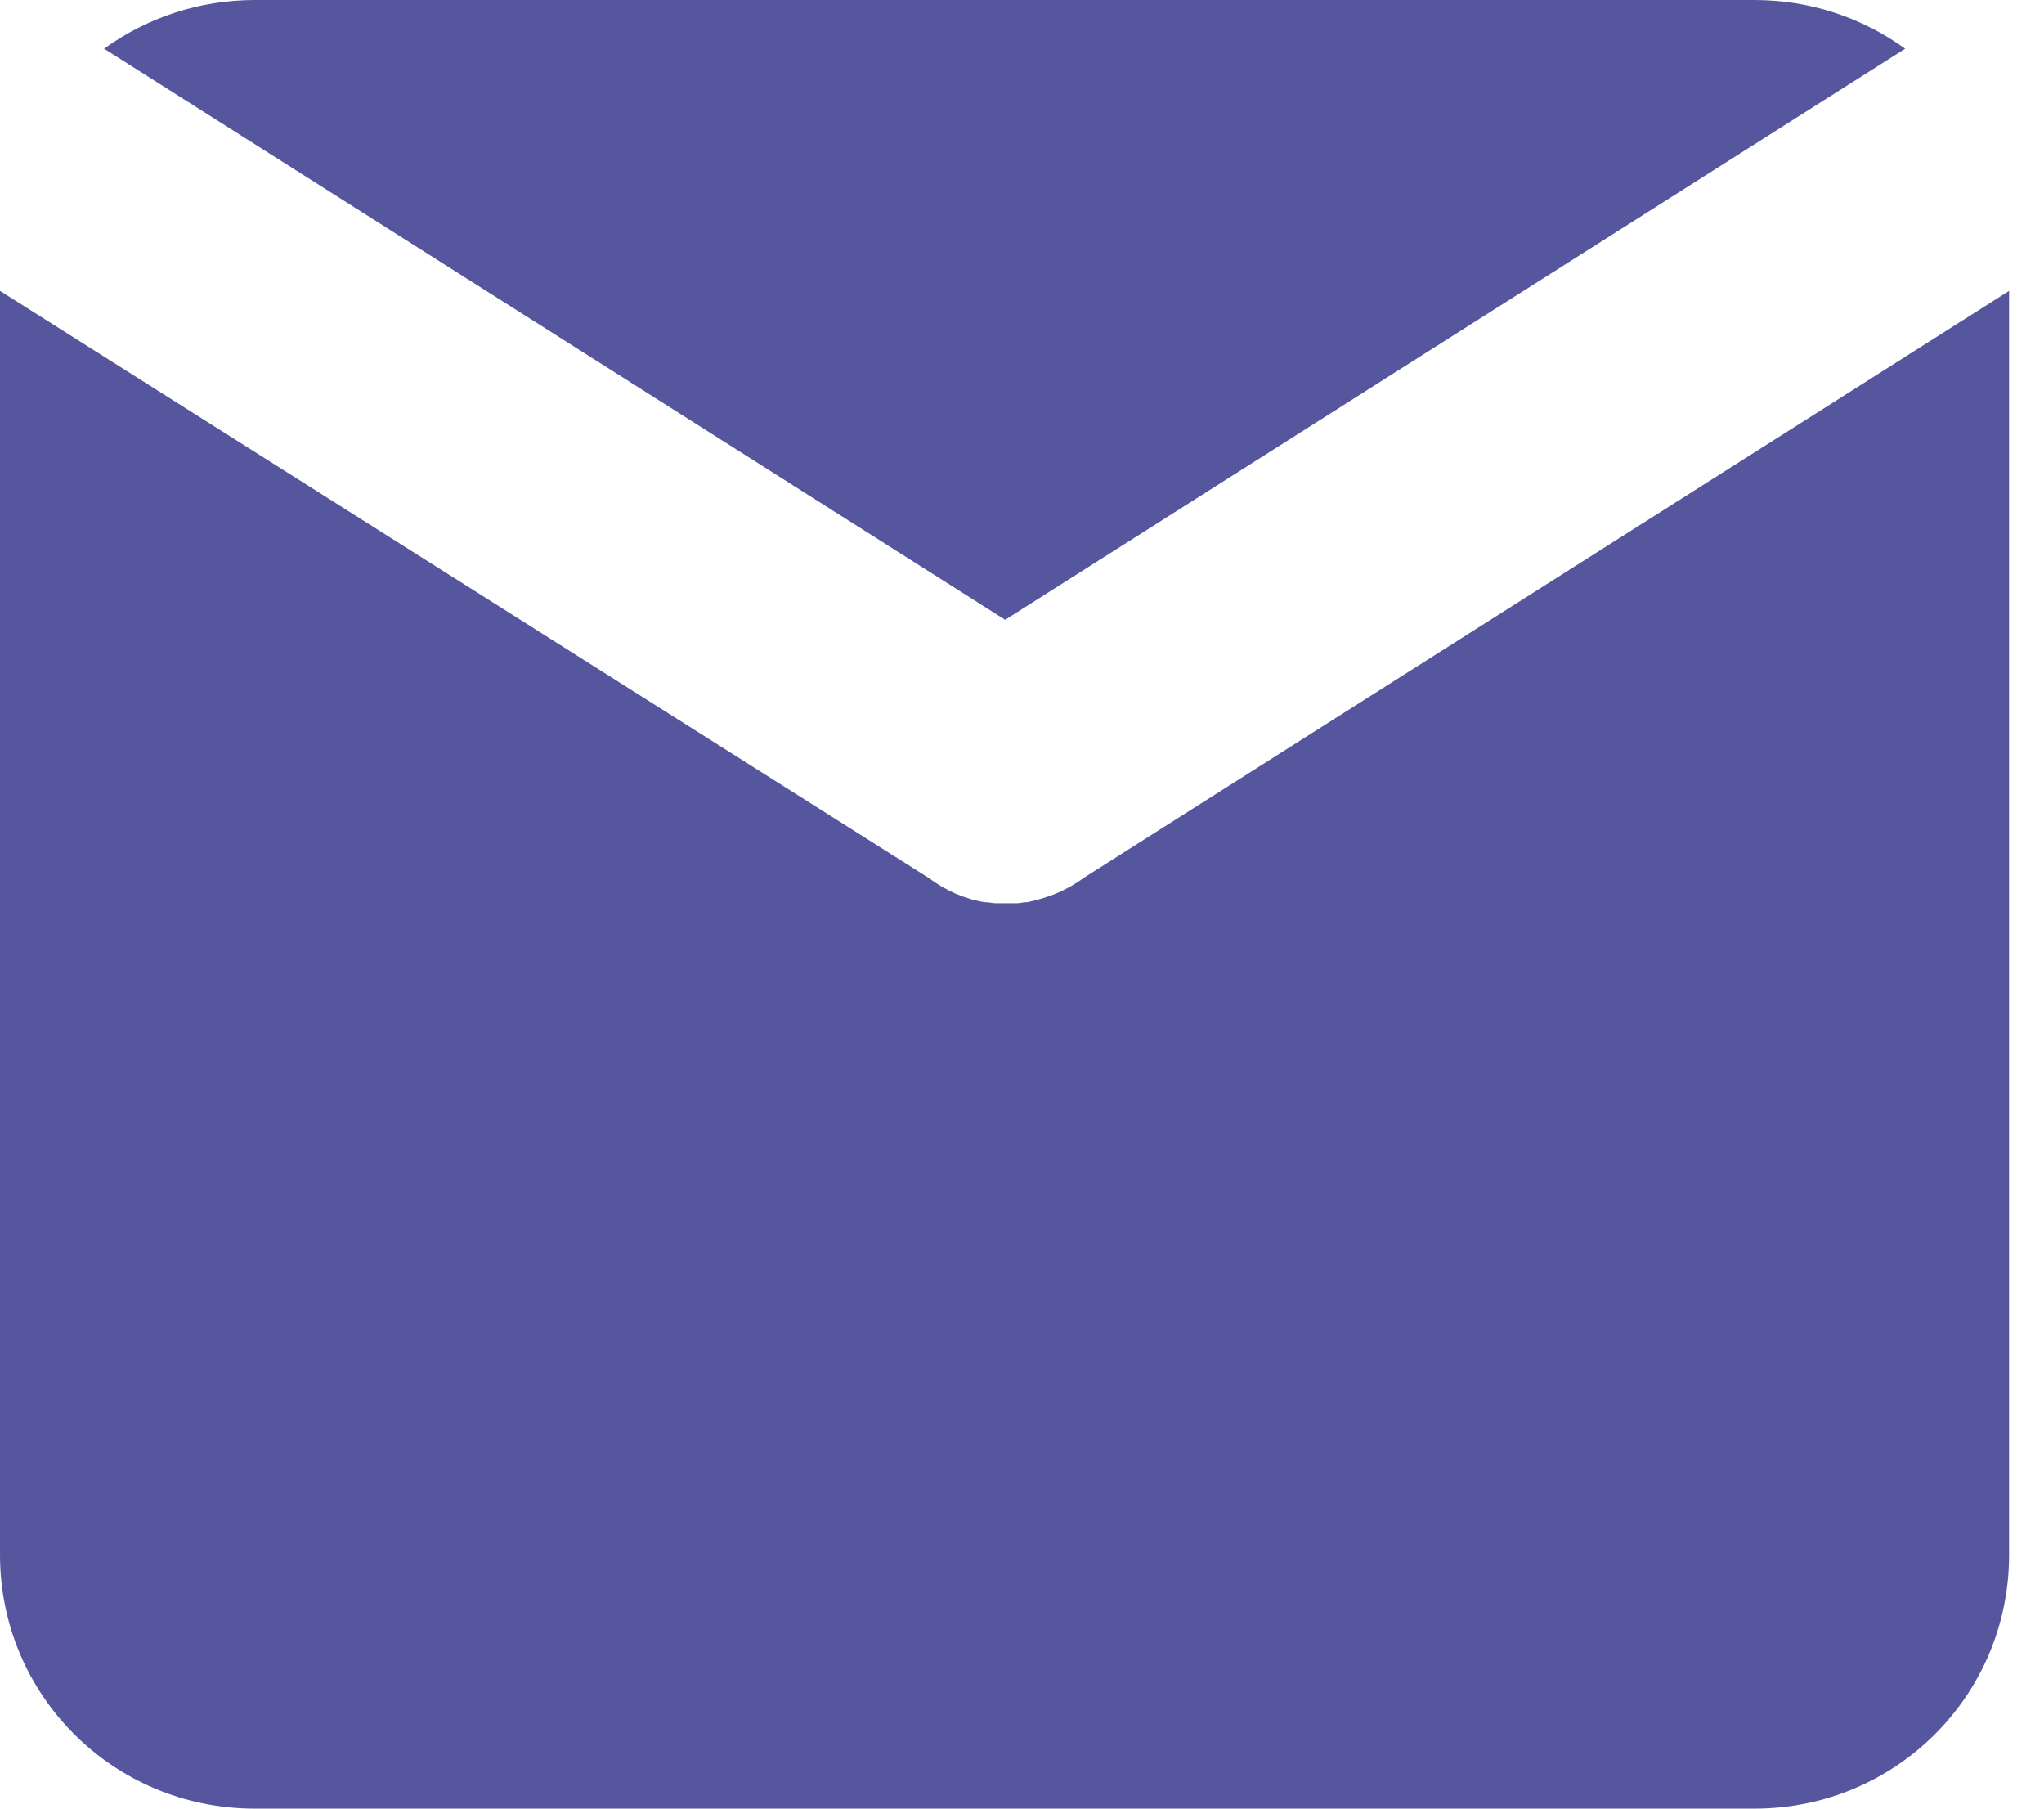
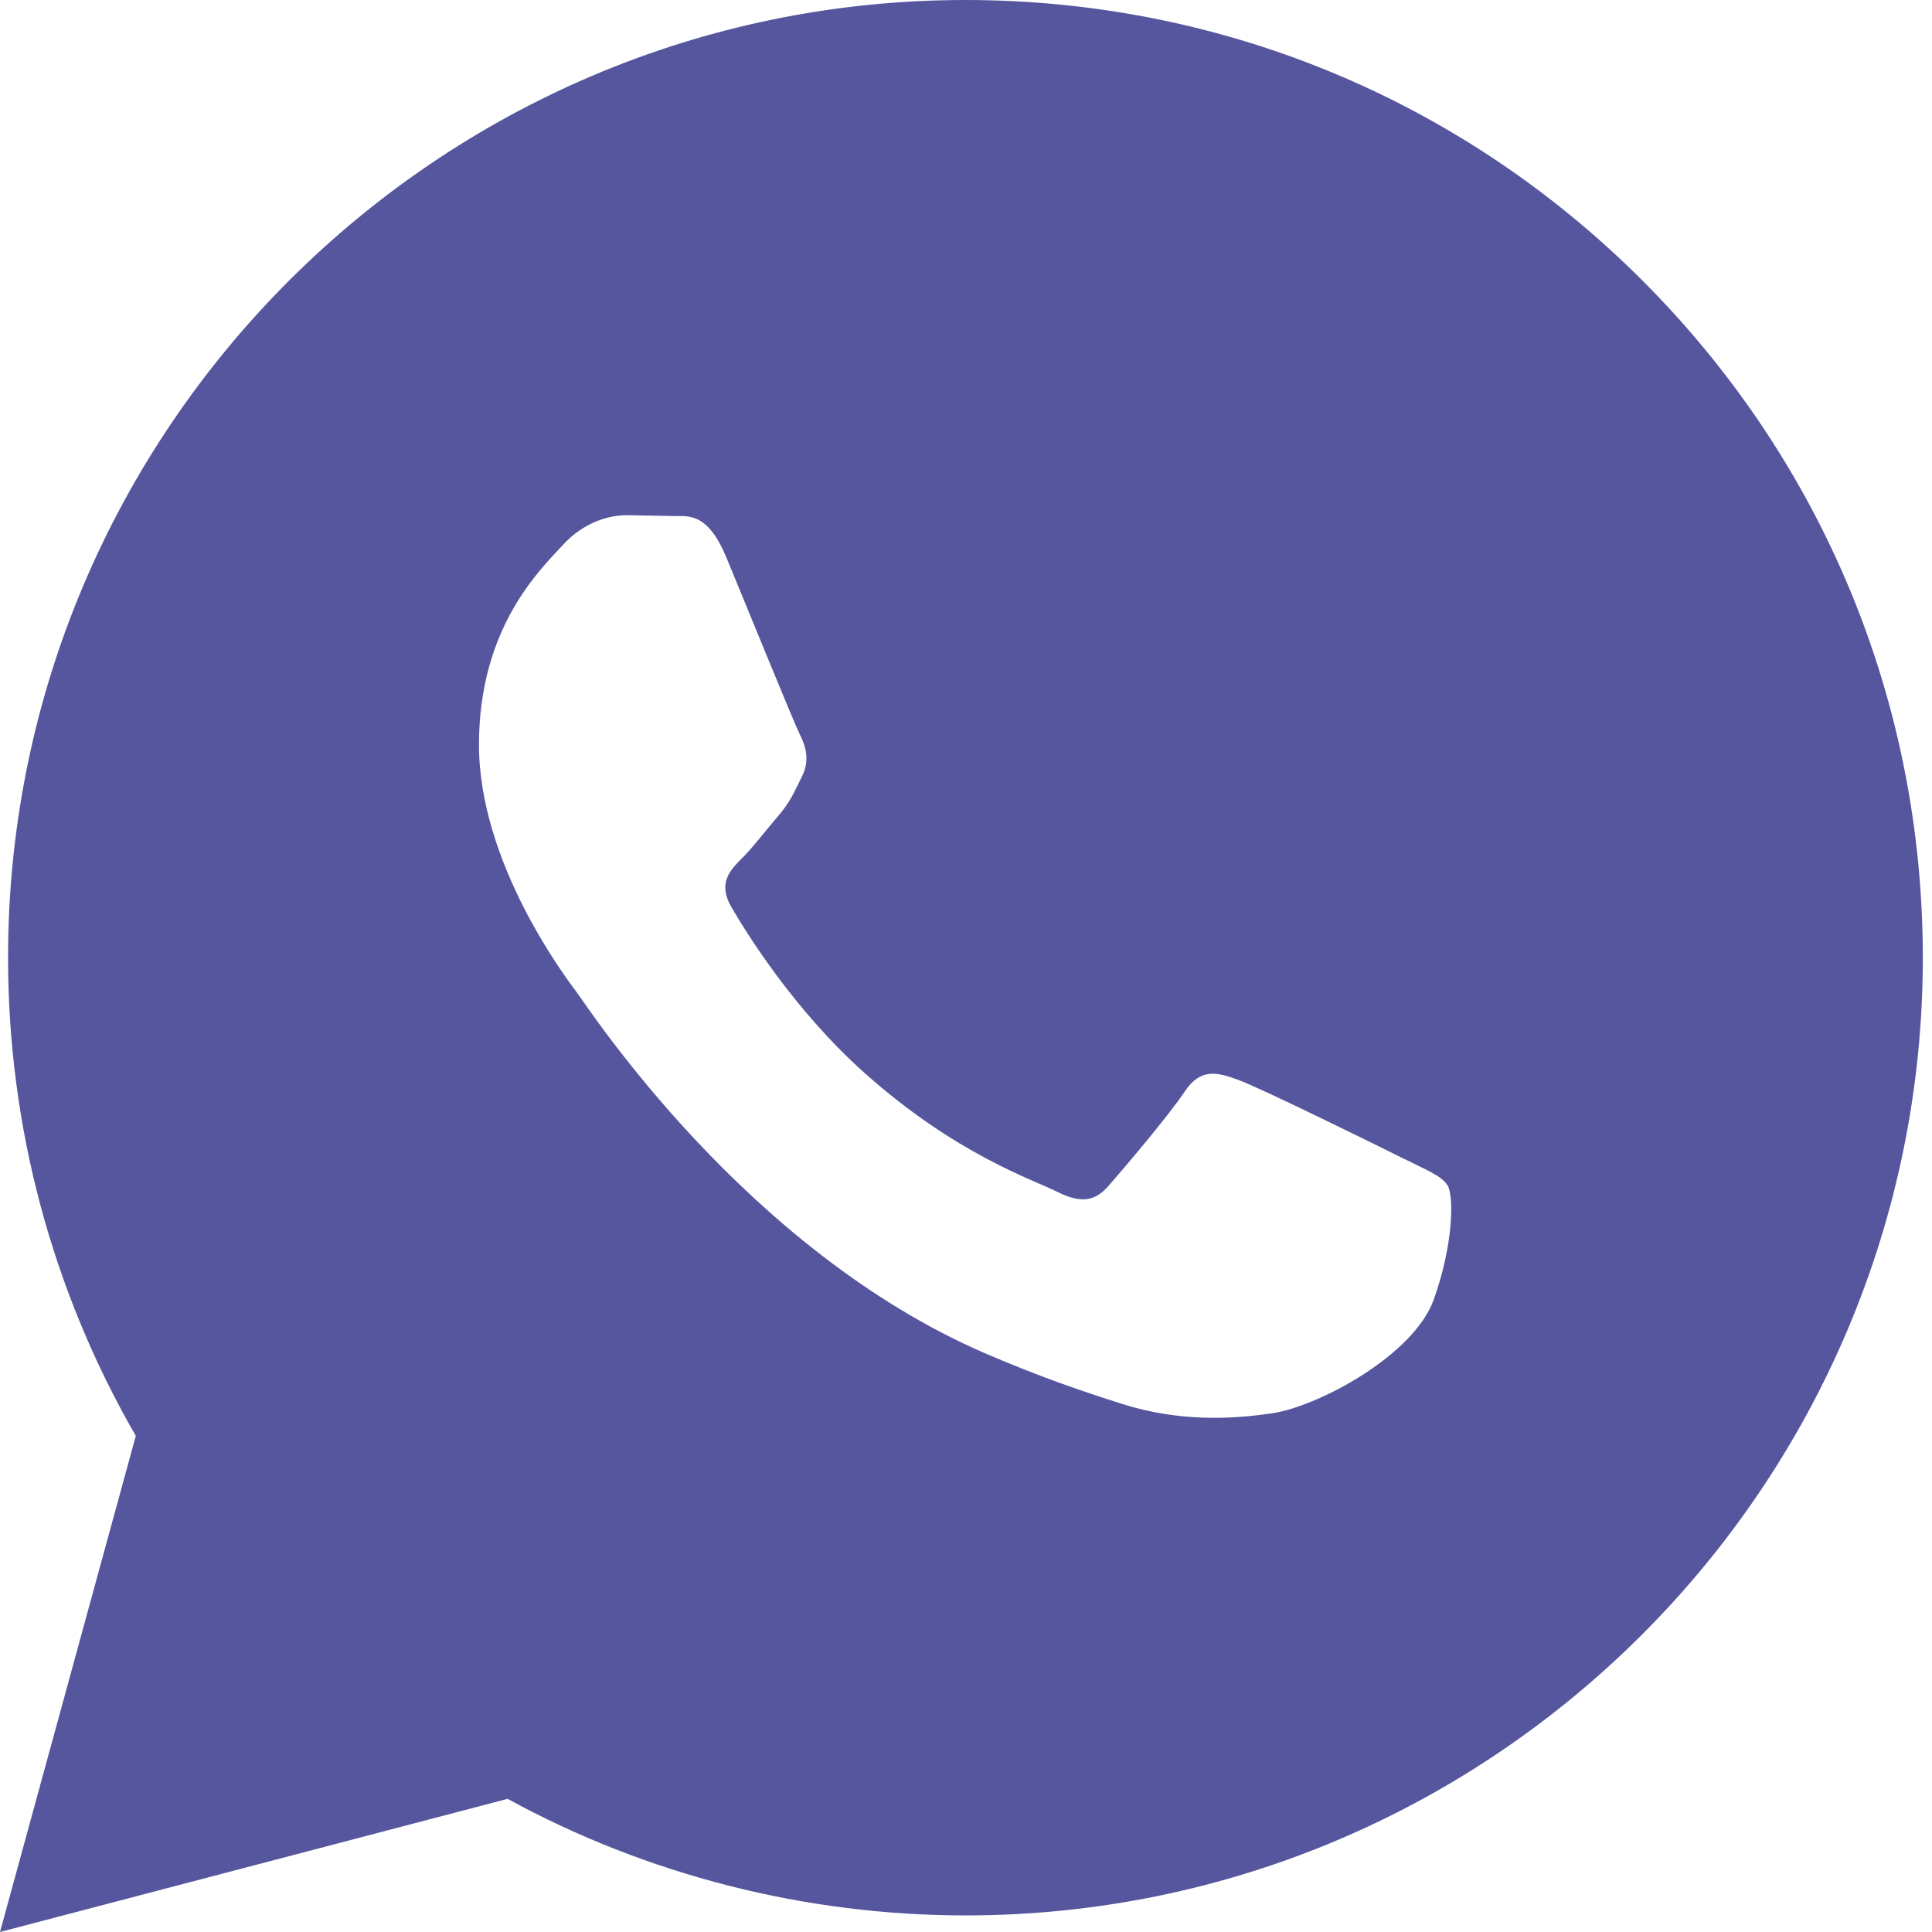
- <svg xmlns="http://www.w3.org/2000/svg" width="26" height="23" viewBox="0 0 26 23" fill="none">
-   <path d="M12.786 7.882L24.234 0.619C23.694 0.229 23.033 0 22.317 0H3.241C2.526 0 1.864 0.229 1.324 0.619L12.786 7.882Z" fill="#55569E" />
-   <path d="M13.784 11.164C13.568 11.325 13.325 11.419 13.068 11.473H13.055C13.014 11.473 12.974 11.486 12.933 11.486C12.92 11.486 12.893 11.486 12.879 11.486C12.852 11.486 12.825 11.486 12.798 11.486C12.771 11.486 12.744 11.486 12.717 11.486C12.704 11.486 12.677 11.486 12.663 11.486C12.623 11.486 12.582 11.473 12.542 11.473H12.528C12.272 11.433 12.029 11.325 11.813 11.164L0 3.699V5.461V8.769V9.536V19.772C0 21.561 1.445 23 3.24 23H22.316C24.112 23 25.556 21.561 25.556 19.772V9.536V8.769V5.461V3.699L13.784 11.164Z" fill="#55569E" />
+ <svg xmlns="http://www.w3.org/2000/svg" width="24" height="24" viewBox="0 0 24 24" fill="none">
+   <path d="M0 24L1.687 17.837C0.646 16.033 0.099 13.988 0.1 11.891C0.103 5.335 5.438 0 11.993 0C15.174 0.001 18.16 1.24 20.406 3.488C22.651 5.736 23.887 8.724 23.886 11.902C23.883 18.459 18.548 23.794 11.993 23.794C10.003 23.793 8.042 23.294 6.305 22.346L0 24ZM17.984 14.729C17.91 14.605 17.712 14.531 17.414 14.382C17.117 14.233 15.656 13.514 15.383 13.415C15.111 13.316 14.913 13.266 14.714 13.564C14.516 13.861 13.946 14.531 13.773 14.729C13.6 14.927 13.426 14.952 13.129 14.803C12.832 14.654 11.874 14.341 10.739 13.328C9.856 12.54 9.259 11.567 9.086 11.269C8.913 10.972 9.068 10.811 9.216 10.663C9.35 10.53 9.513 10.316 9.662 10.142C9.813 9.97 9.862 9.846 9.962 9.647C10.061 9.449 10.012 9.275 9.937 9.126C9.862 8.978 9.268 7.515 9.021 6.92C8.779 6.341 8.534 6.419 8.352 6.41L7.782 6.4C7.584 6.4 7.262 6.474 6.99 6.772C6.718 7.07 5.95 7.788 5.95 9.251C5.95 10.714 7.015 12.127 7.163 12.325C7.312 12.523 9.258 15.525 12.239 16.812C12.948 17.118 13.502 17.301 13.933 17.438C14.645 17.664 15.293 17.632 15.805 17.556C16.376 17.471 17.563 16.837 17.811 16.143C18.059 15.448 18.059 14.853 17.984 14.729Z" fill="#55569E" />
</svg>
